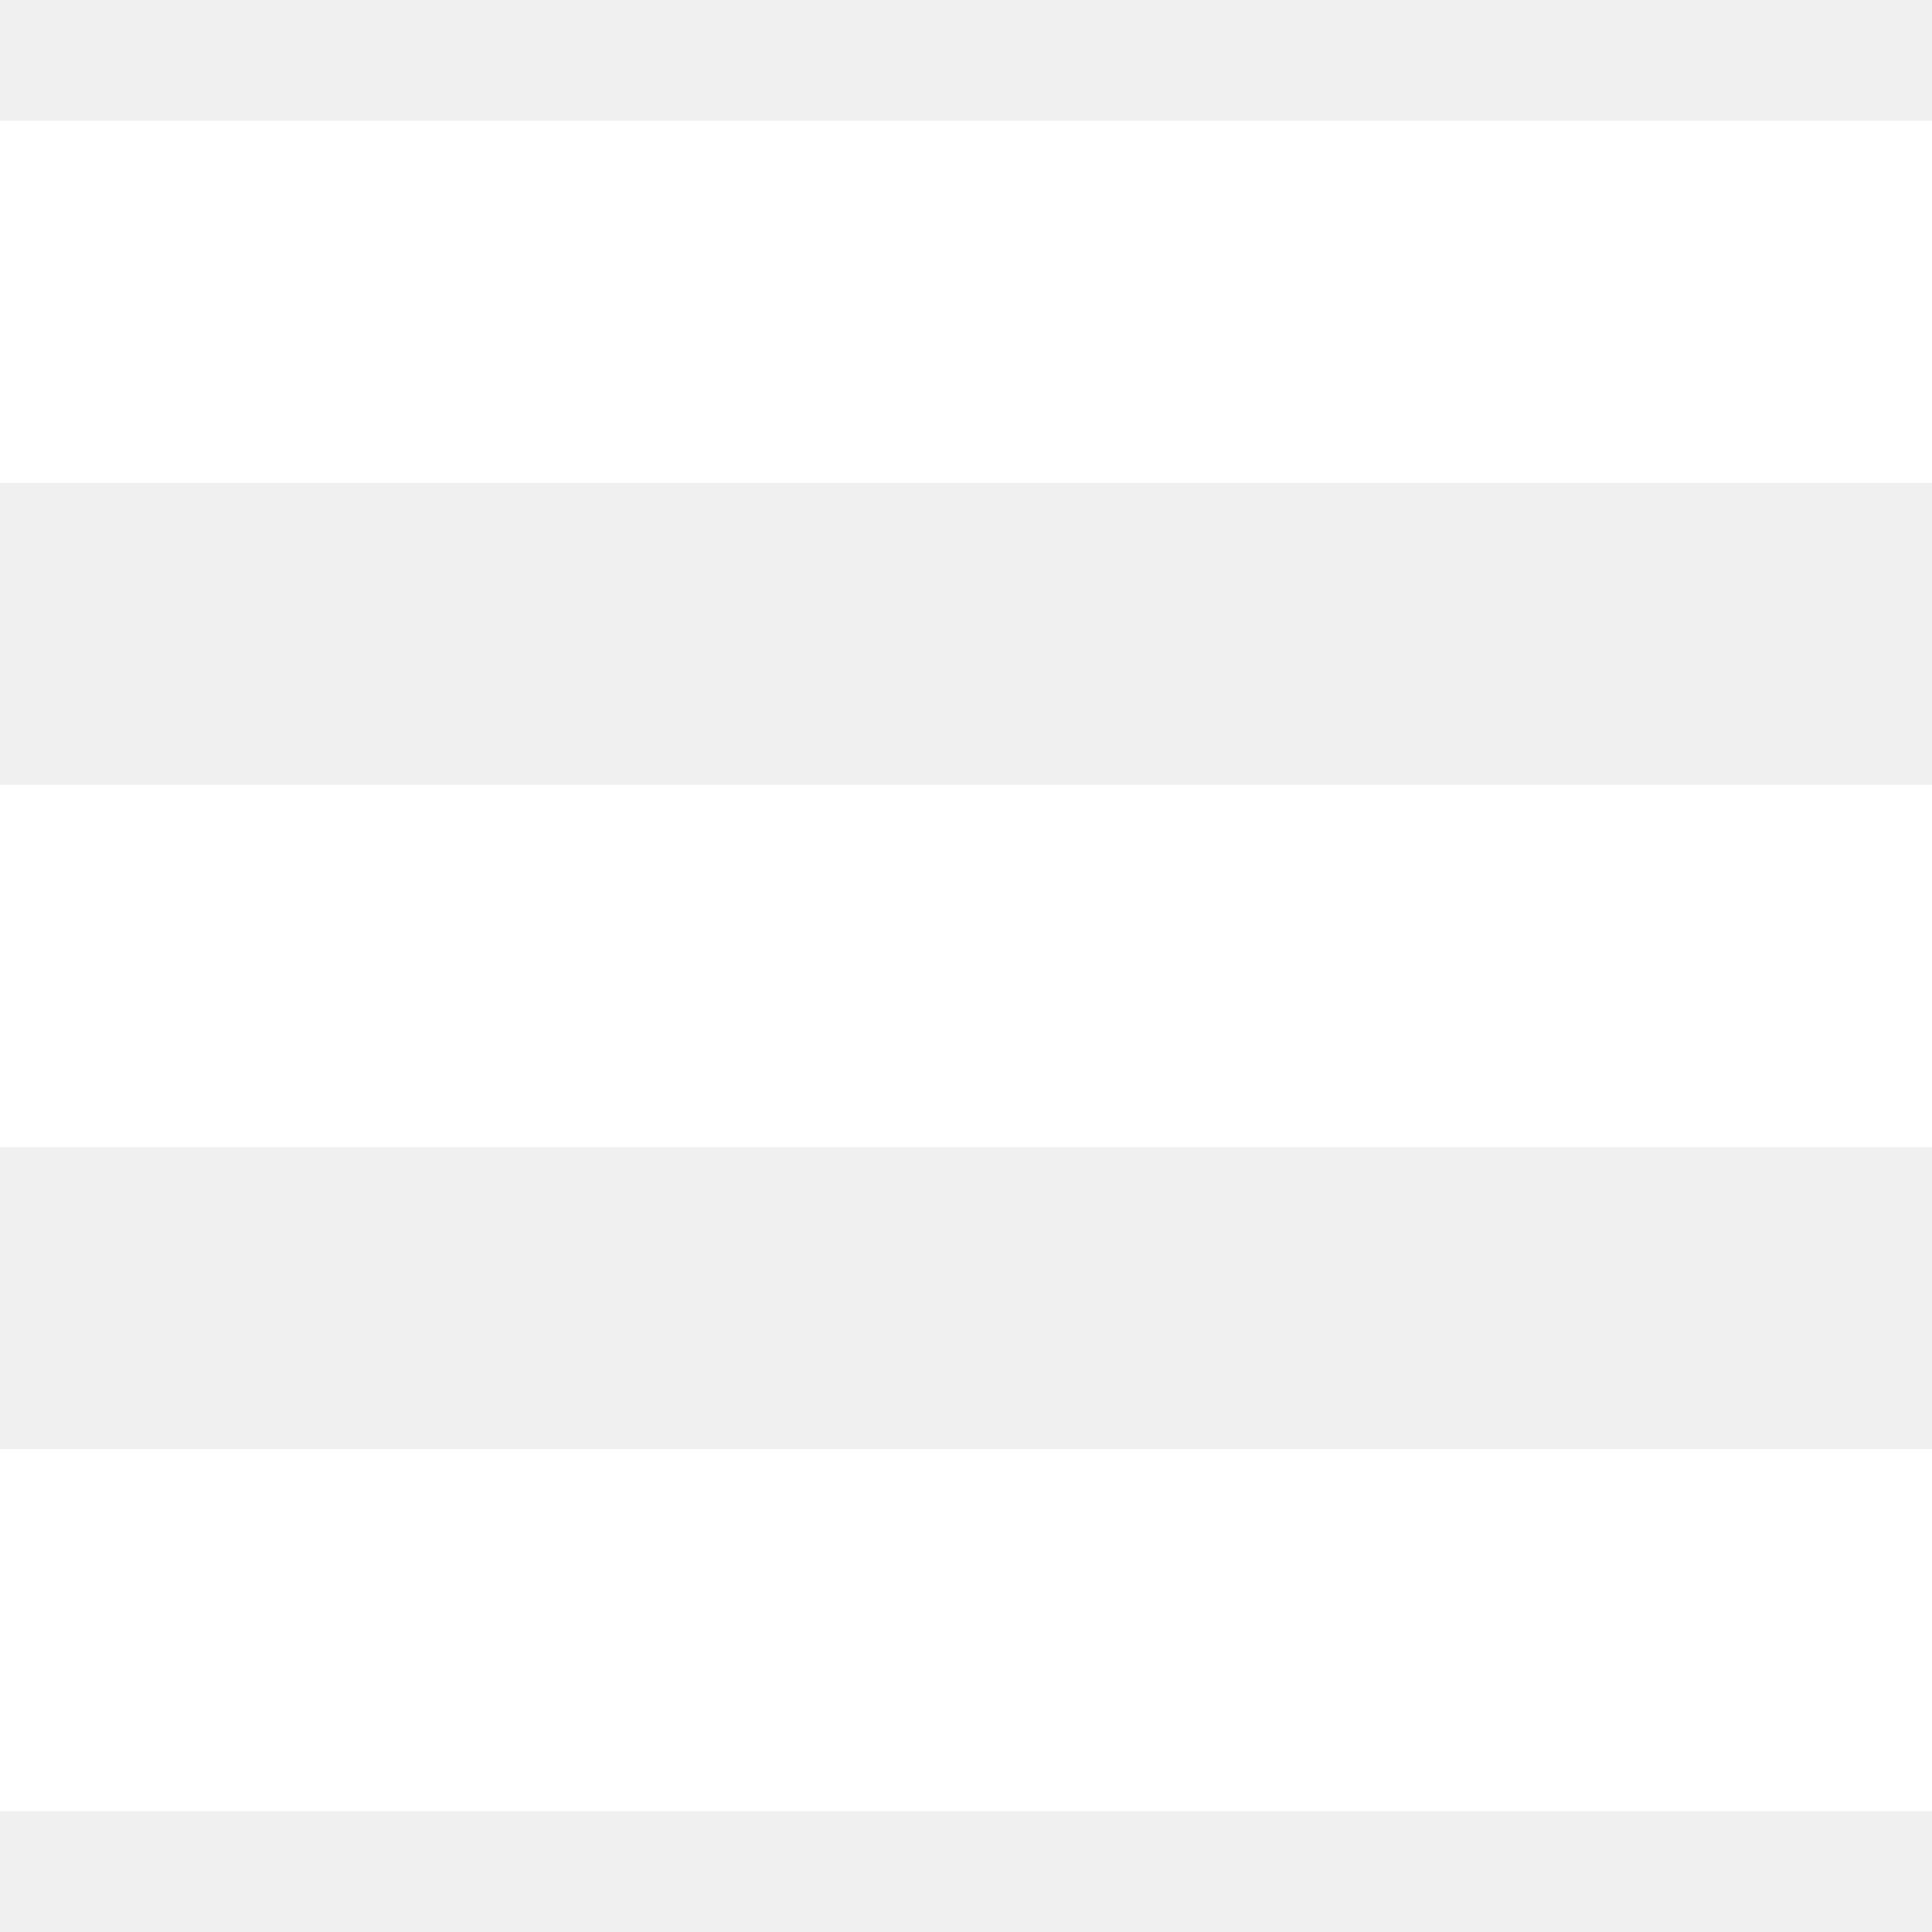
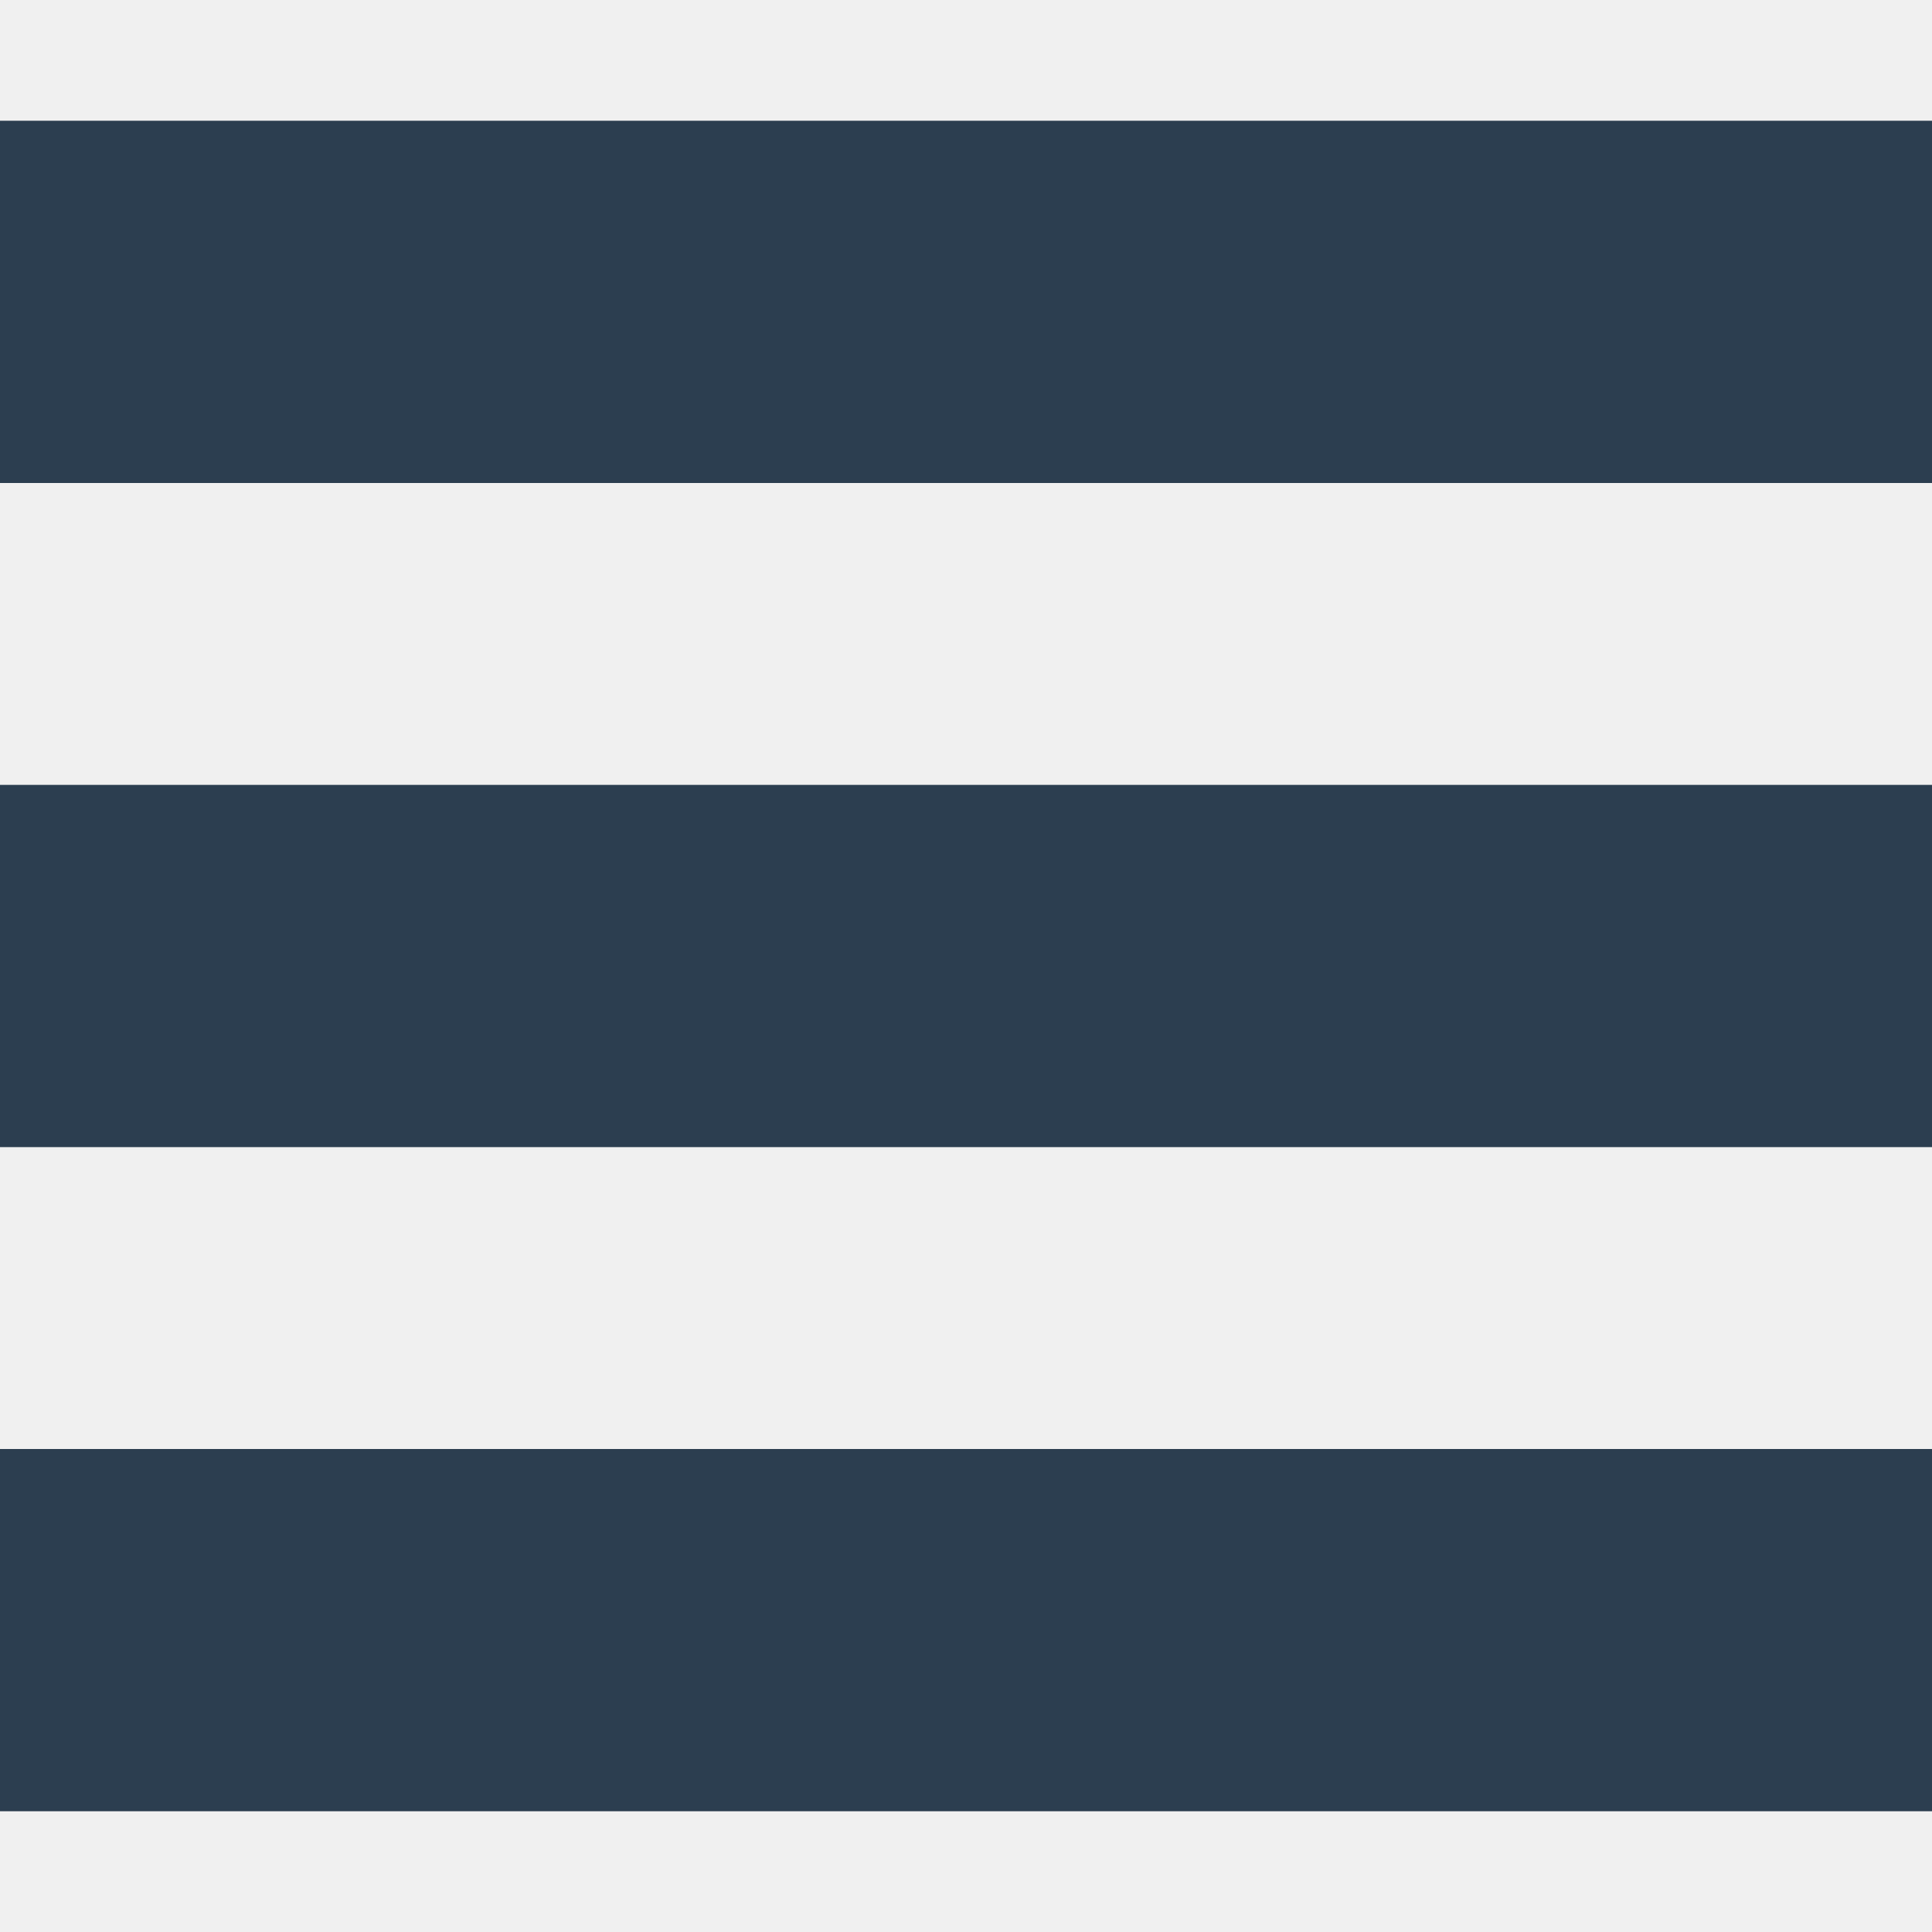
- <svg xmlns="http://www.w3.org/2000/svg" viewBox="0 0 16 16" width="16" height="16" fill="none" stroke="white" stroke-width="3" style="display:inline-block;vertical-align:middle;overflow:visible;">
+ <svg xmlns="http://www.w3.org/2000/svg" viewBox="0 0 16 16" width="16" height="16" fill="none" stroke="#2c3e50" stroke-width="3" style="display:inline-block;vertical-align:middle;overflow:visible;">
  <path d="M0 2.5 L16 2.5" />
  <path d="M0 8 L16 8" />
  <path d="M0 13.5 L16 13.5" />
</svg>
